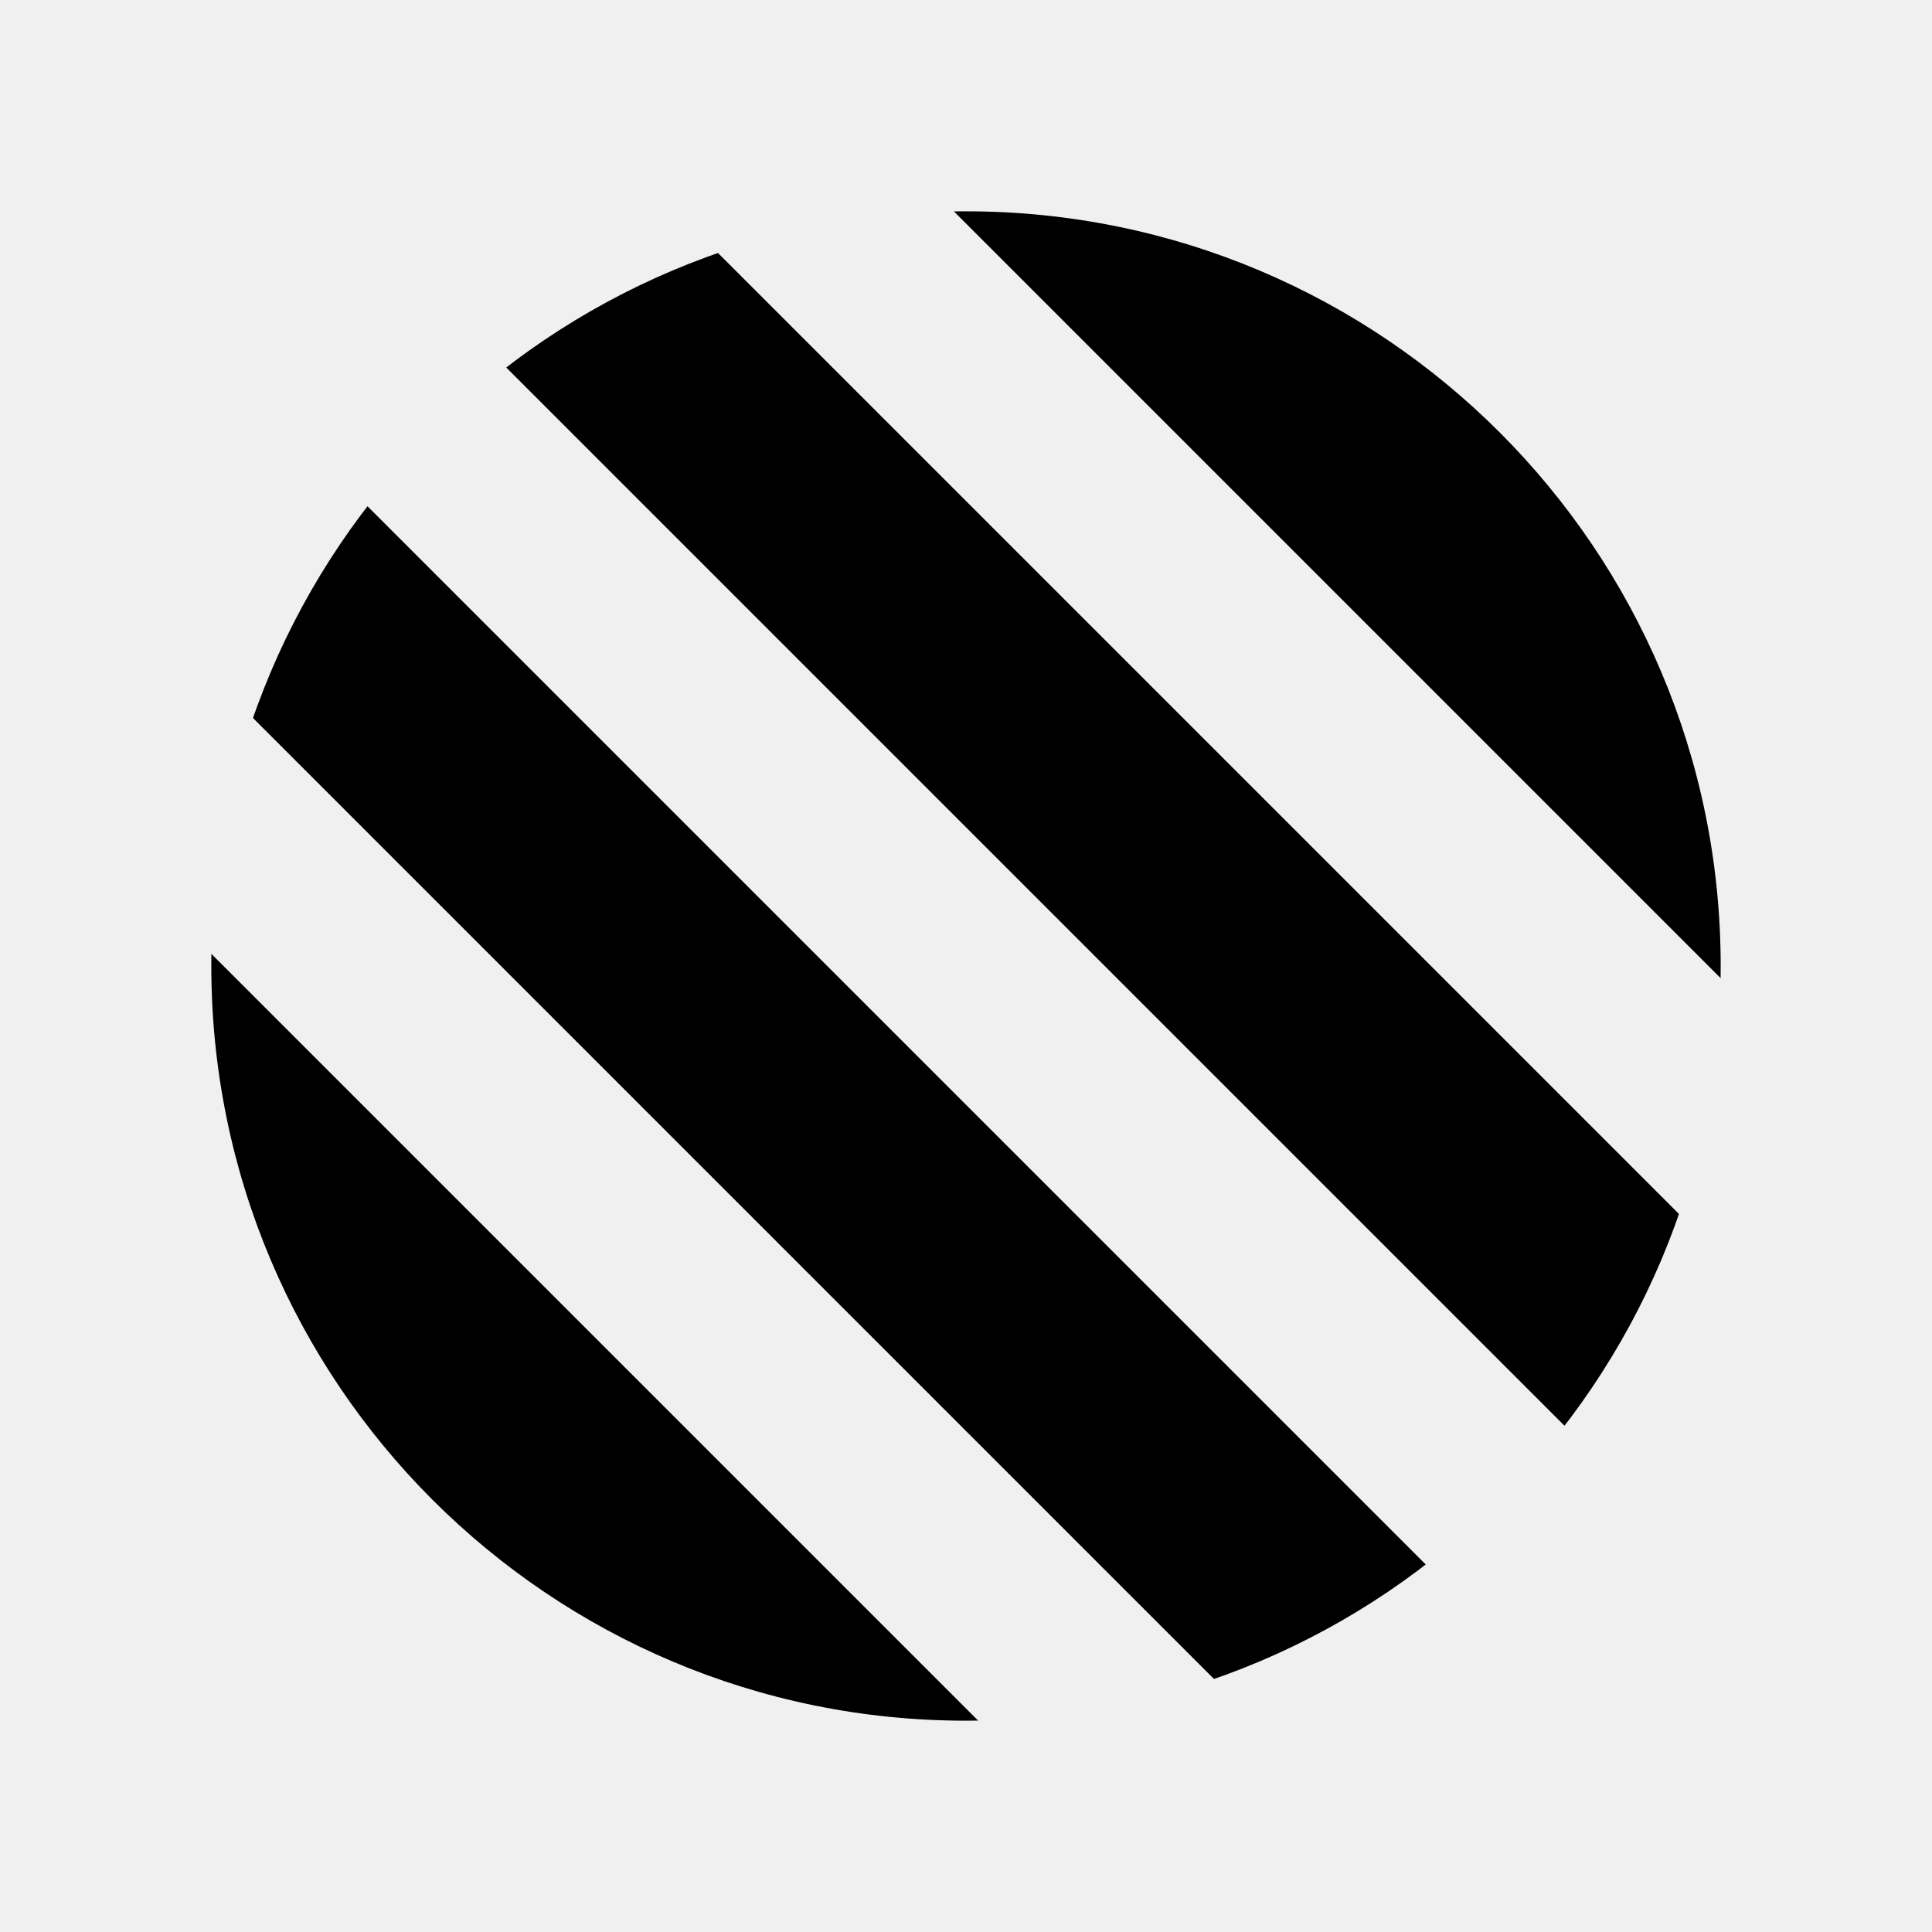
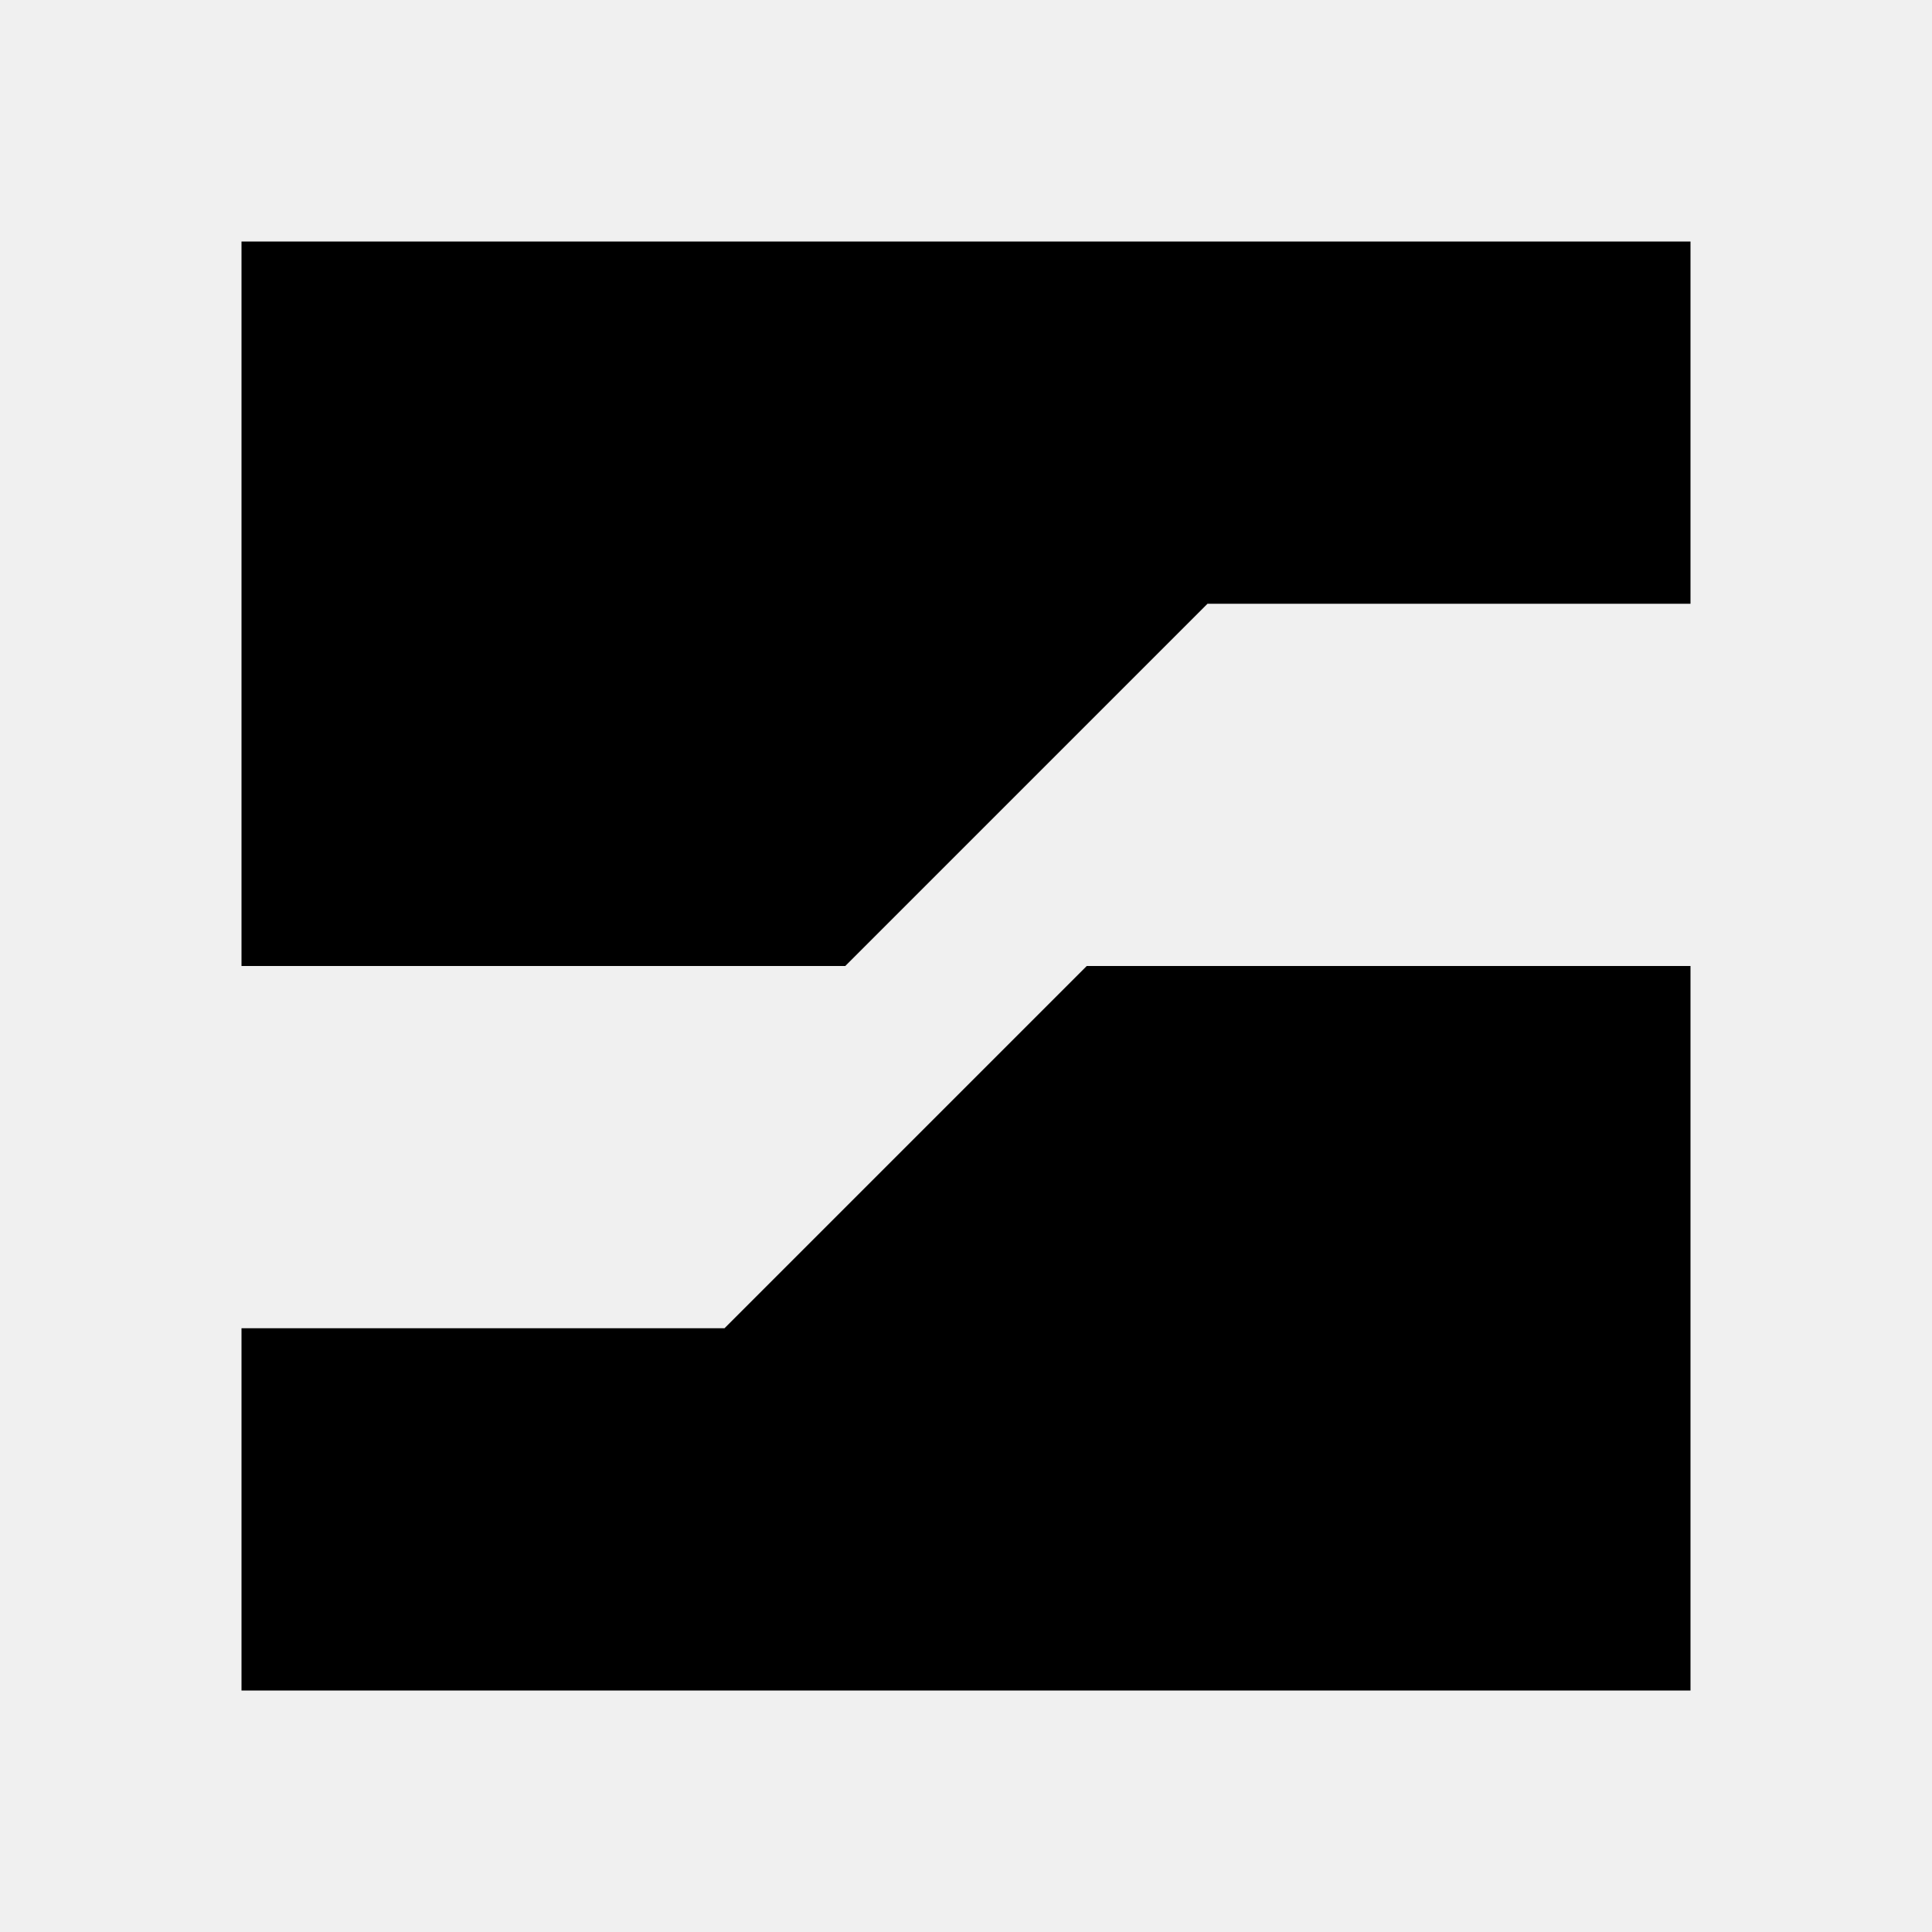
- <svg xmlns="http://www.w3.org/2000/svg" width="128" height="128" viewBox="0 0 128 128" fill="none" role="img" aria-labelledby="title desc" style="color:currentColor">
-   <defs>
-     <mask id="mavry-mark-mask" maskUnits="userSpaceOnUse" x="0" y="0" width="128" height="128">
-       <rect width="128" height="128" fill="black" />
-       <circle cx="64" cy="64" r="50" fill="white" />
-       <g stroke="black" stroke-width="13" stroke-linecap="butt">
-         <path d="M40 0L128 88" />
-         <path d="M0 0L128 128" />
-         <path d="M0 40L88 128" />
-       </g>
-     </mask>
-   </defs>
-   <rect width="128" height="128" fill="currentColor" mask="url(#mavry-mark-mask)" />
+ <svg xmlns="http://www.w3.org/2000/svg" width="128" height="128" viewBox="0 0 128 128" fill="none" role="img" aria-labelledby="title desc">
+   <path d="M16 16H112V40H80L56 64H16V16ZM16 88H48L72 64H112V112H16V88Z" fill="currentColor" />
</svg>
